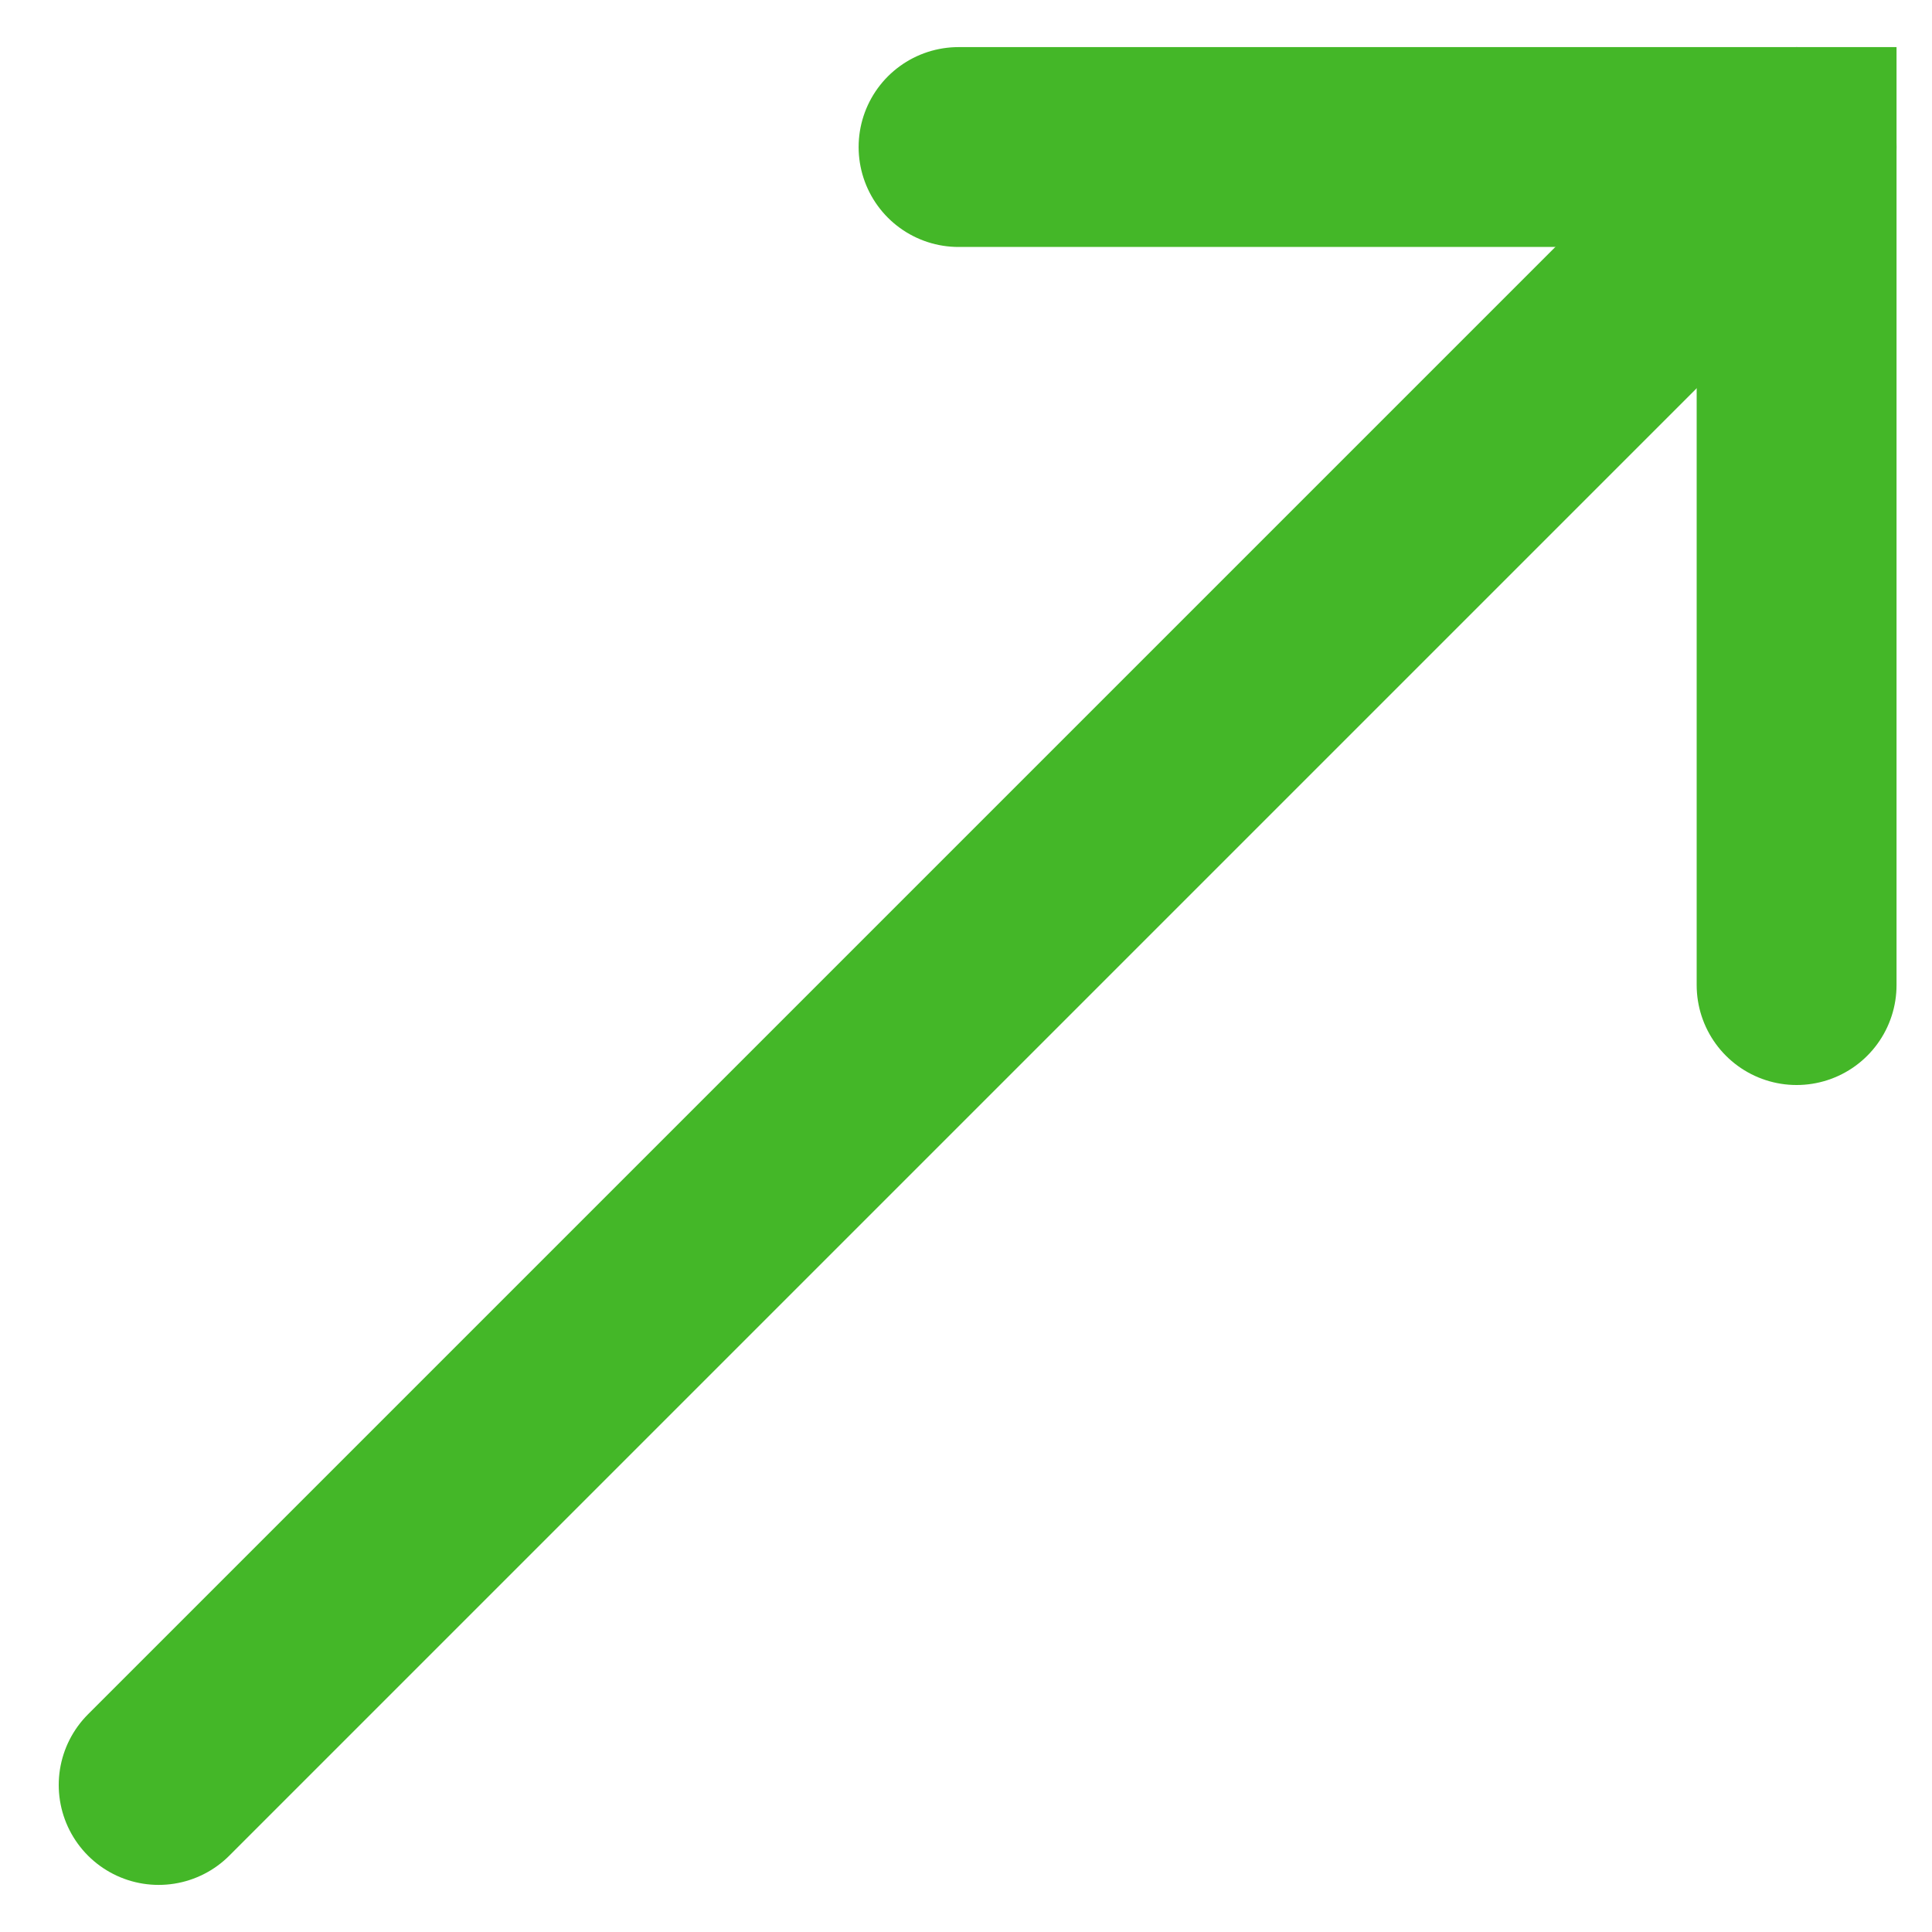
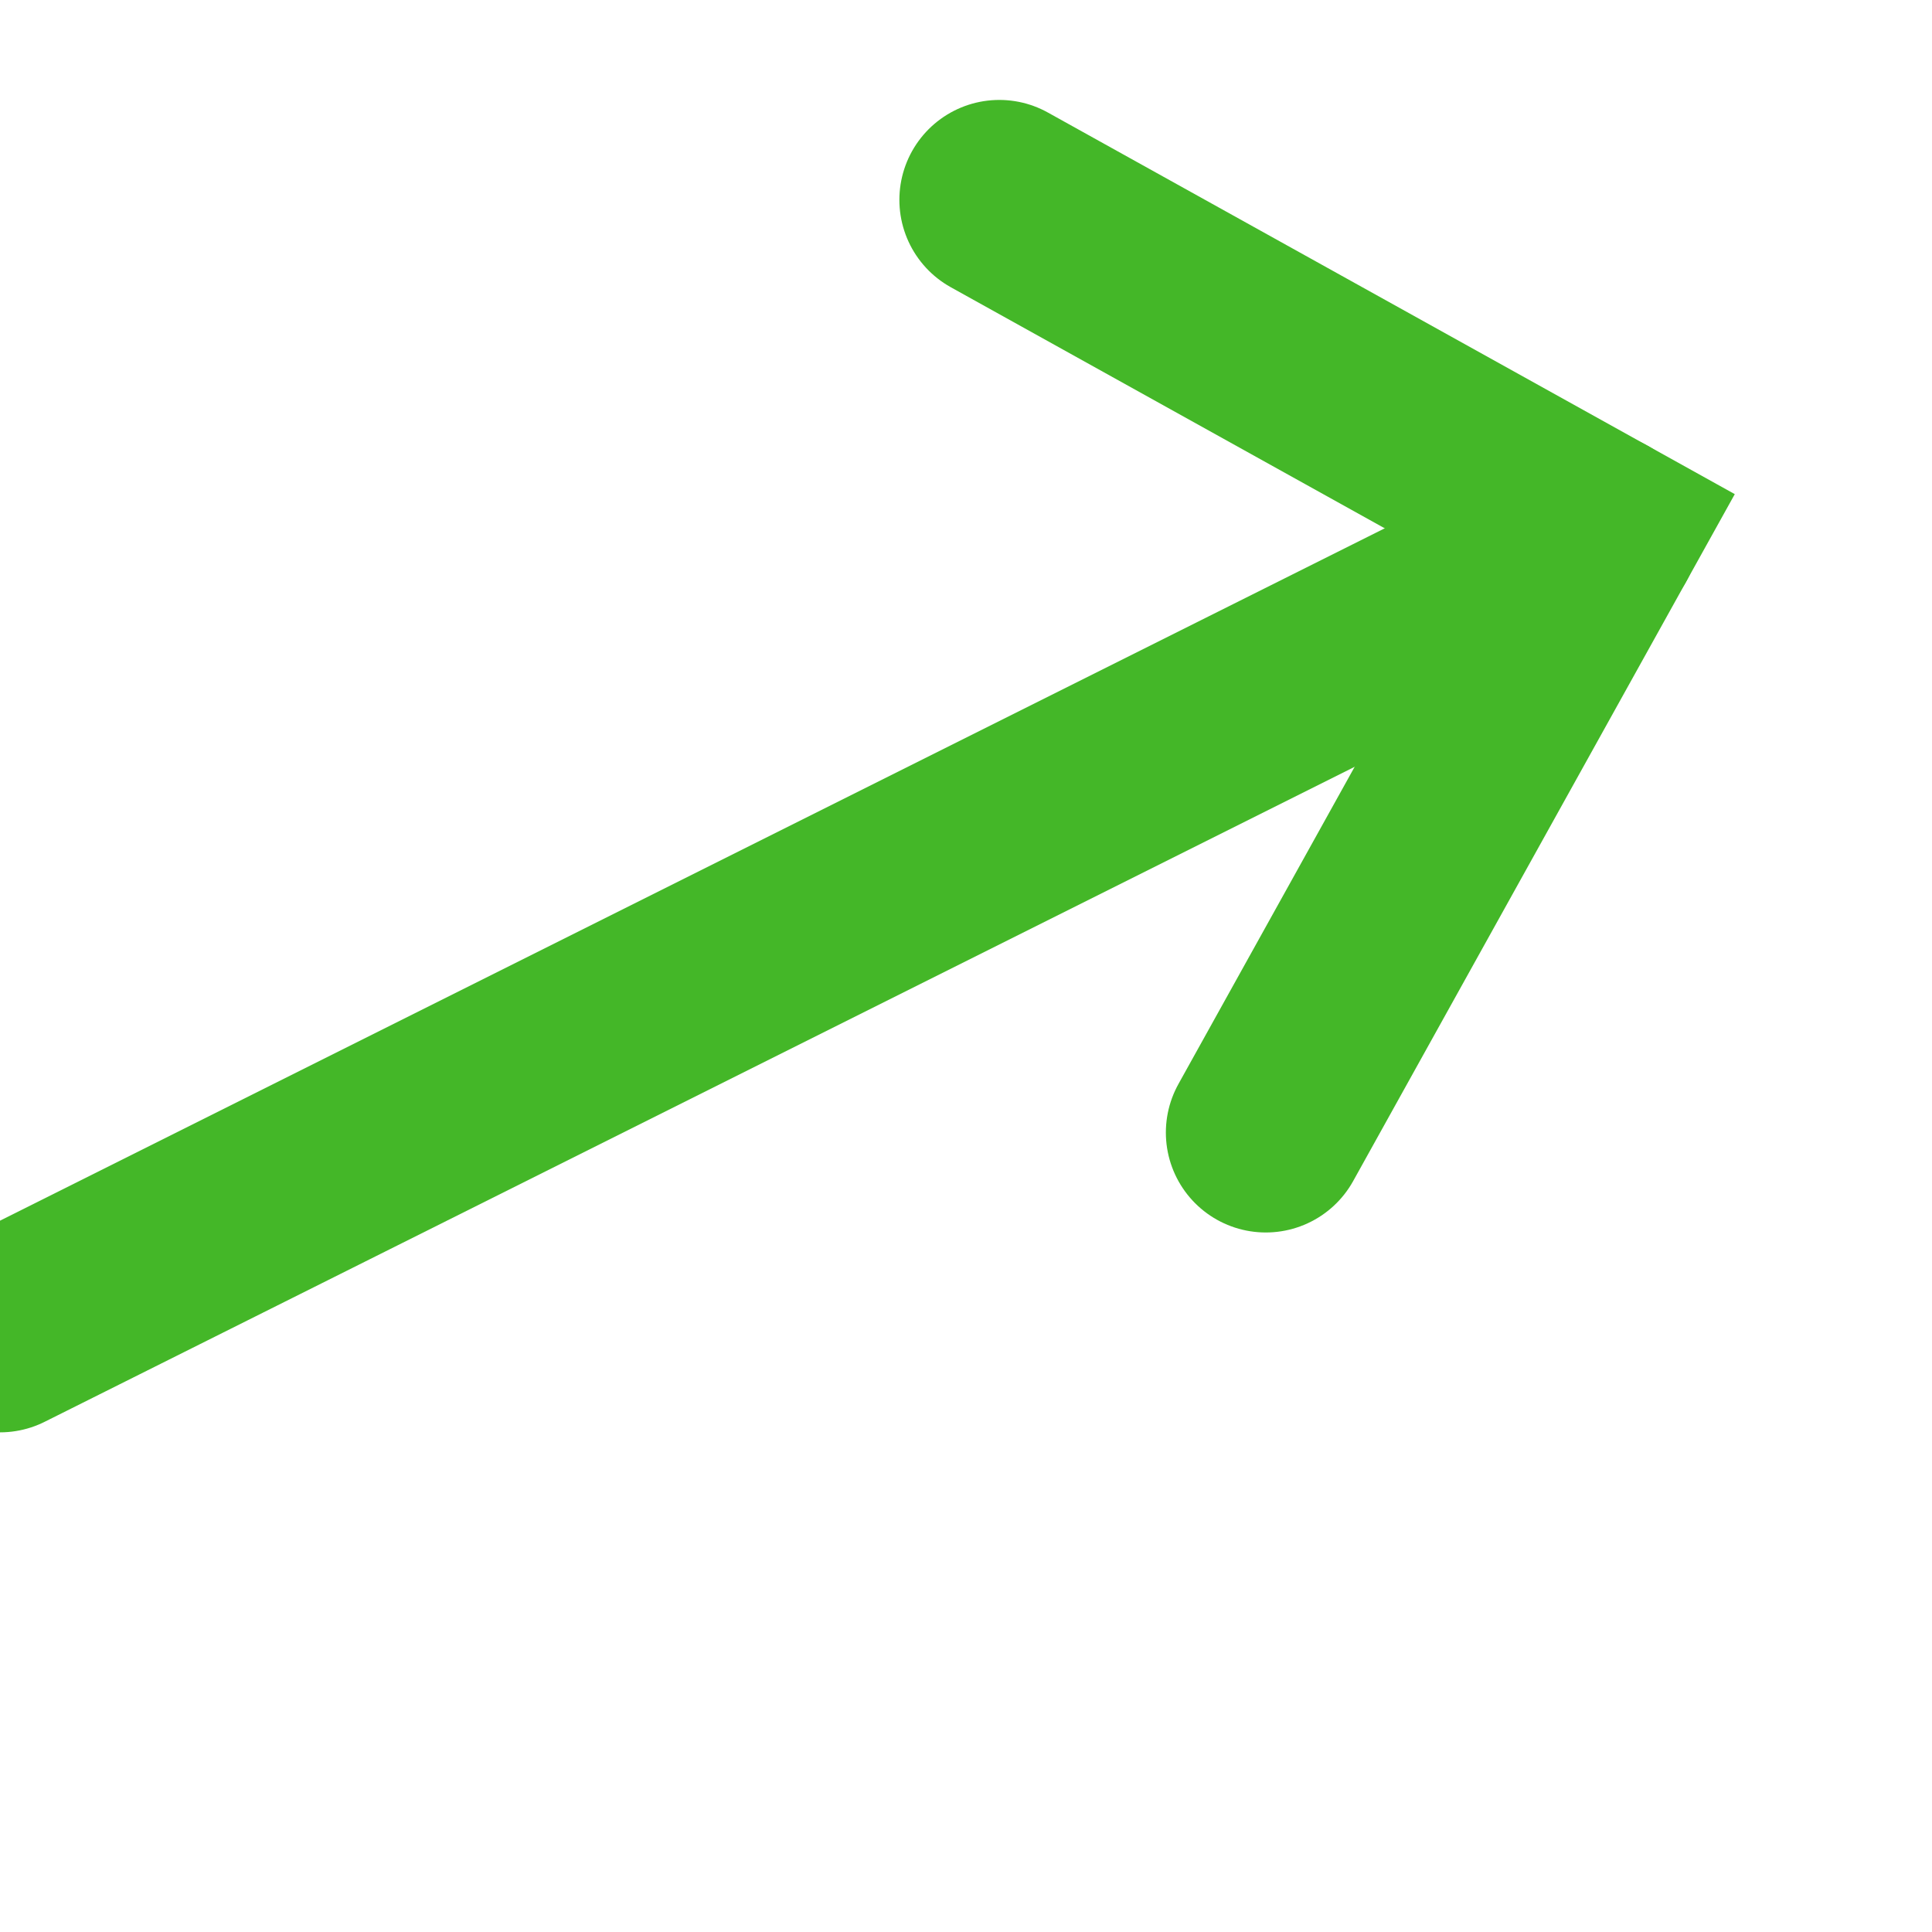
- <svg xmlns="http://www.w3.org/2000/svg" width="29px" height="29px" viewBox="0 0 29 29" version="1.1">
-   <g id="Main" stroke="none" stroke-width="1" fill="none" fill-rule="evenodd" stroke-linecap="round">
-     <g id="Home-page" transform="translate(-1321, -291)" stroke="#44B728" stroke-width="3">
-       <g id="Content" transform="translate(440, 0)">
-         <g id="Header" transform="translate(66, 66)">
-           <g id="Group" transform="translate(0, 126)">
-             <g id="Group-2" transform="translate(829.6743, 113.5) rotate(-45) translate(-829.6743, -113.5) translate(812.2895, 104.6052)">
-               <line x1="-2.27373675e-13" y1="8.895" x2="34.77" y2="8.895" id="Path-3" />
-               <polyline id="Path-4" points="25.875 17.79 34.77 8.895 25.875 0" />
-             </g>
-           </g>
-         </g>
-       </g>
-     </g>
-   </g>
+ <svg xmlns="http://www.w3.org/2000/svg" width="29" height="29" viewBox="0 0 29 29" fill="none" stroke="#44B728" stroke-width="3" stroke-linecap="round">
+   <line x1="0" y1="20" x2="24" y2="8" />
+   <polyline points="15,3 24,8 19,17" />
</svg>
